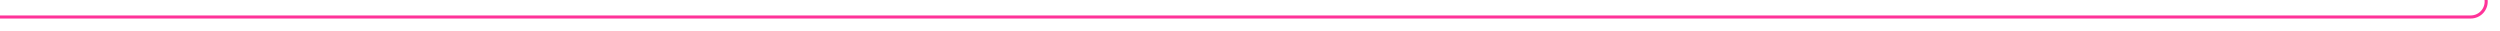
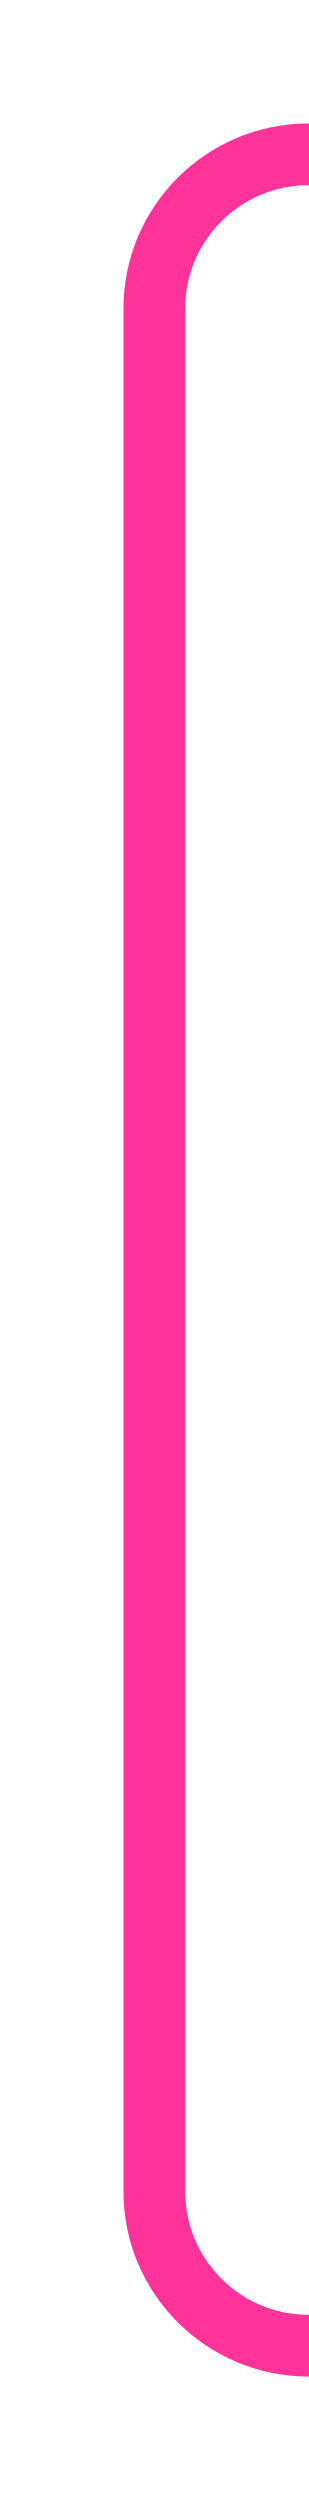
- <svg xmlns="http://www.w3.org/2000/svg" version="1.1" width="810px" height="10px" preserveAspectRatio="xMinYMid meet" viewBox="-519 440  810 8">
-   <path d="M 286.5 327  L 286.5 439  A 5 5 0 0 1 281.5 444.5 L -519 444.5  " stroke-width="1" stroke="#ff3399" fill="none" />
-   <path d="M 286.5 326  A 3 3 0 0 0 283.5 329 A 3 3 0 0 0 286.5 332 A 3 3 0 0 0 289.5 329 A 3 3 0 0 0 286.5 326 Z " fill-rule="nonzero" fill="#ff3399" stroke="none" />
+ <svg xmlns="http://www.w3.org/2000/svg" version="1.1" width="10px" height="81px" preserveAspectRatio="xMidYMin meet" viewBox="336 625  8 81">
+   <path d="M 1828 701  L 345 701  A 5 5 0 0 1 340 696 L 340 635  A 5 5 0 0 1 345 630 L 350 630  " stroke-width="2" stroke="#ff3399" fill="none" />
</svg>
